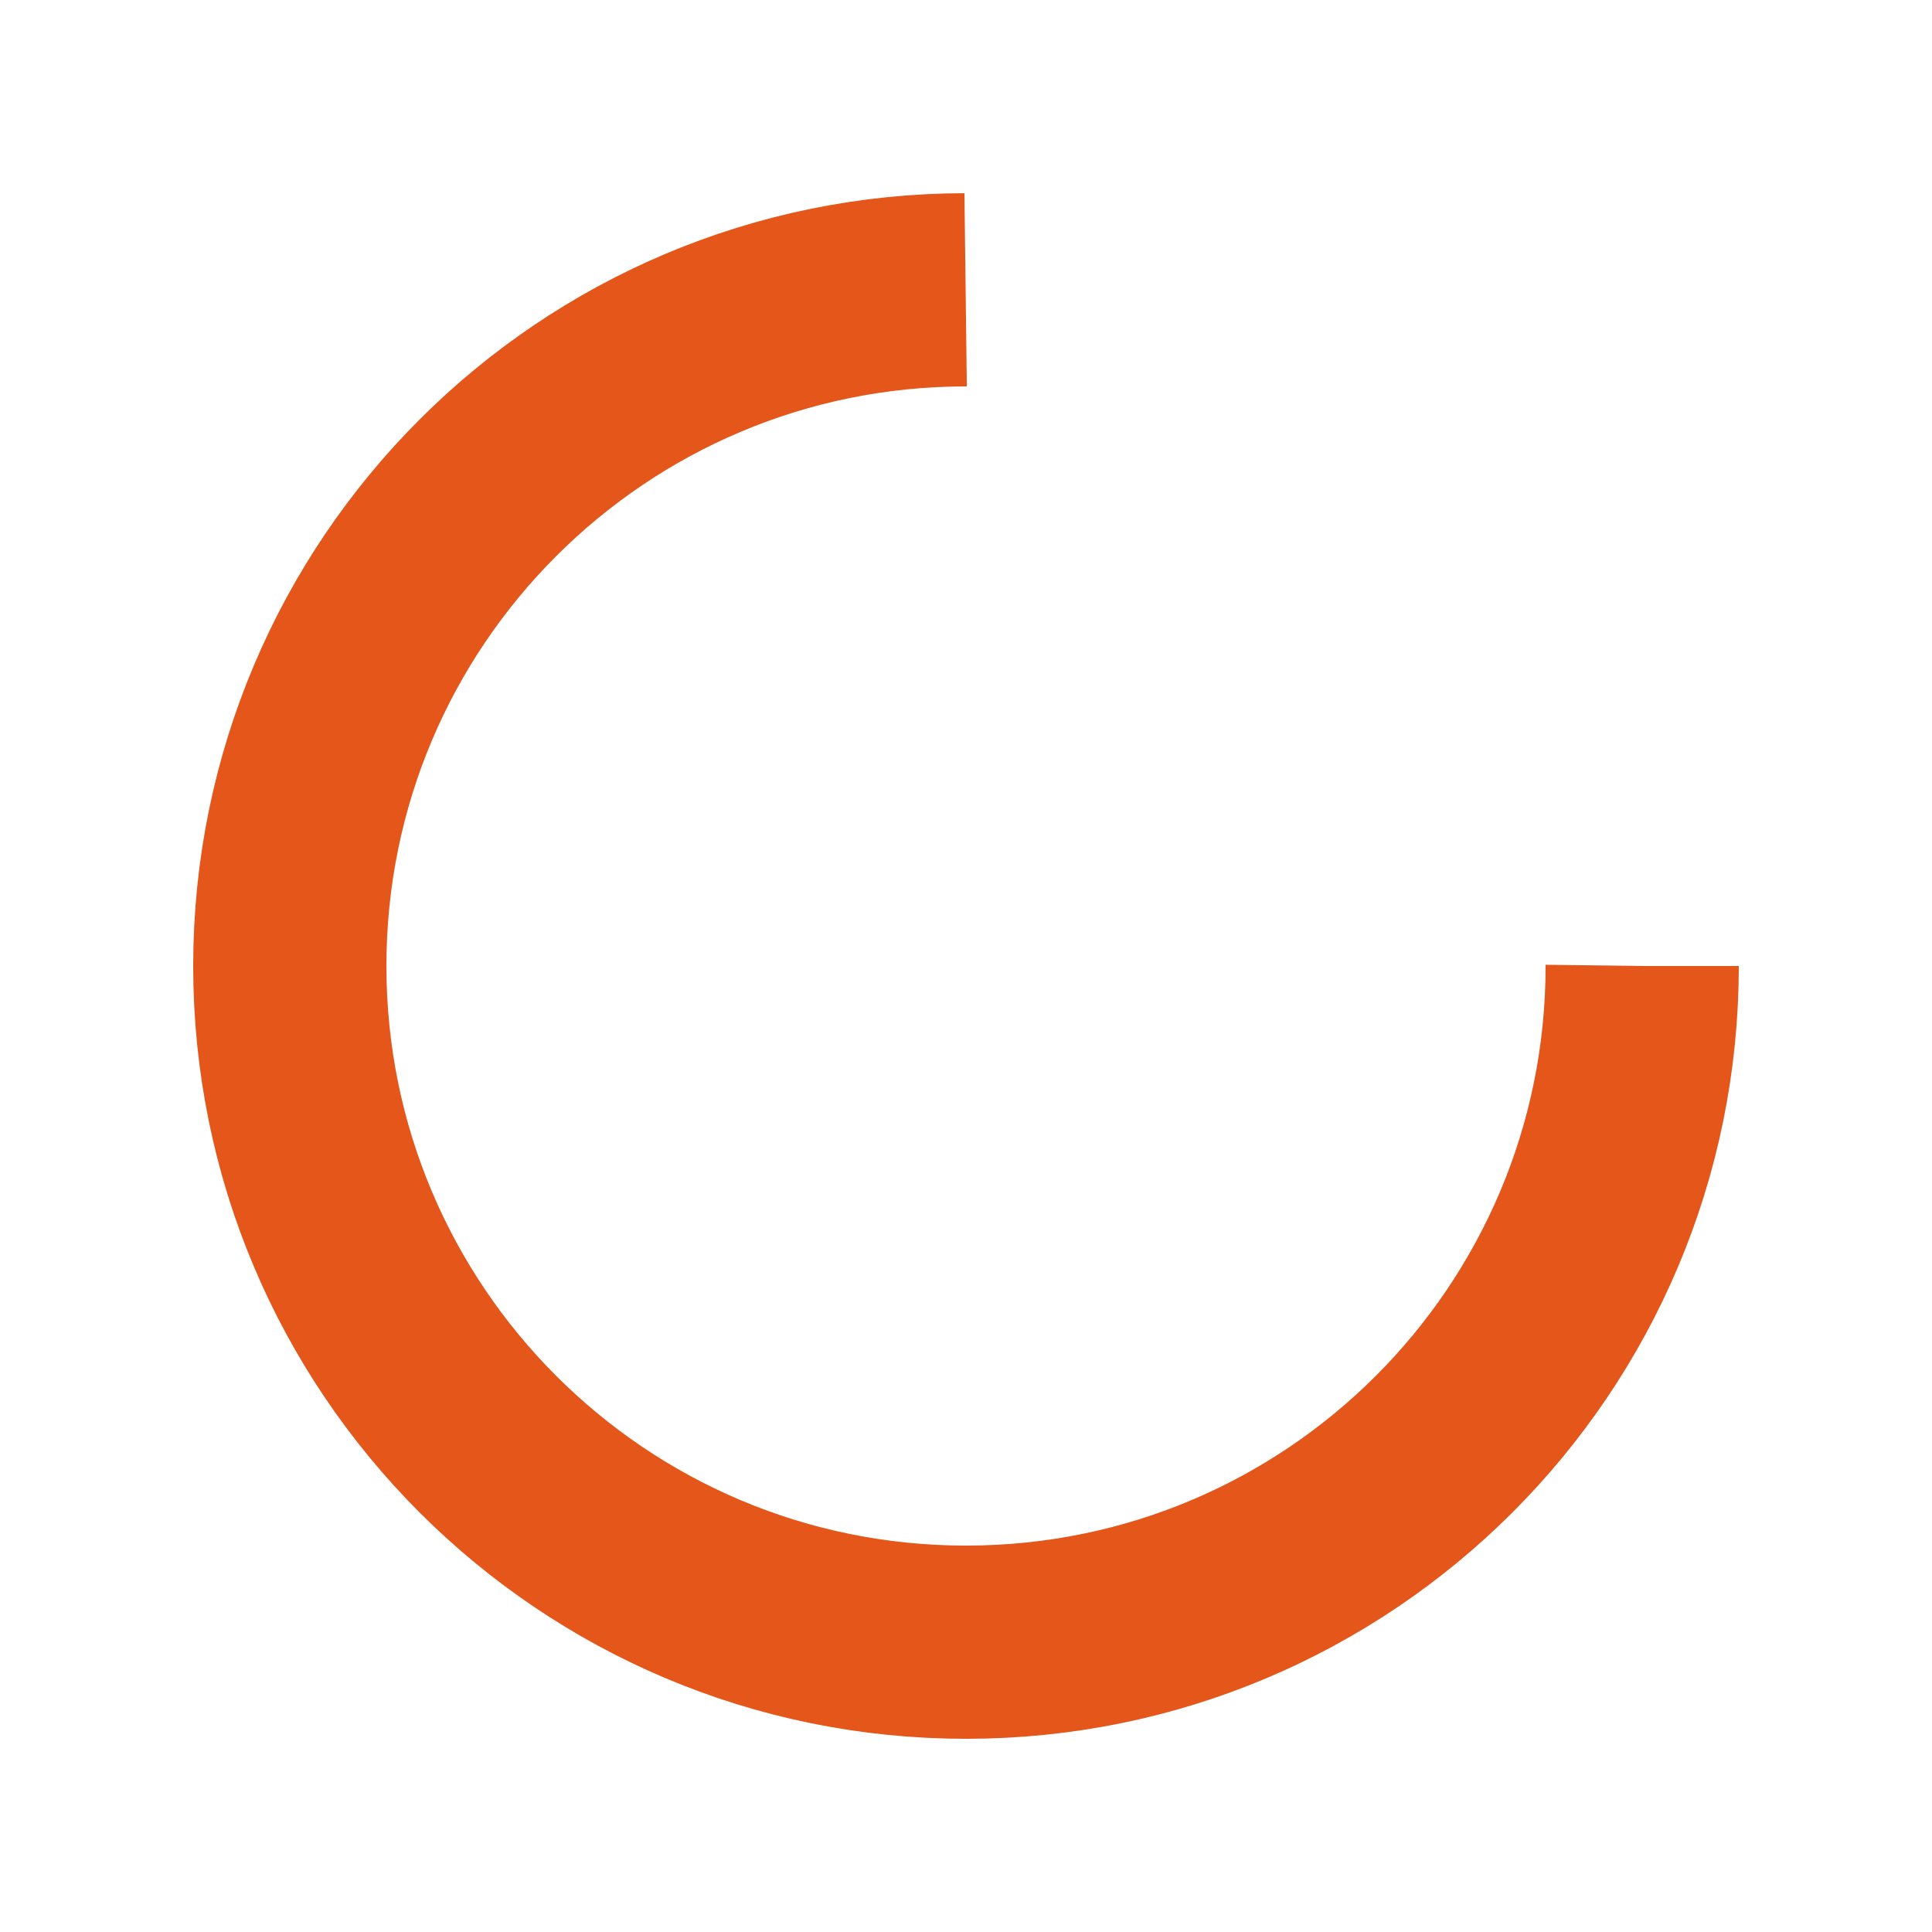
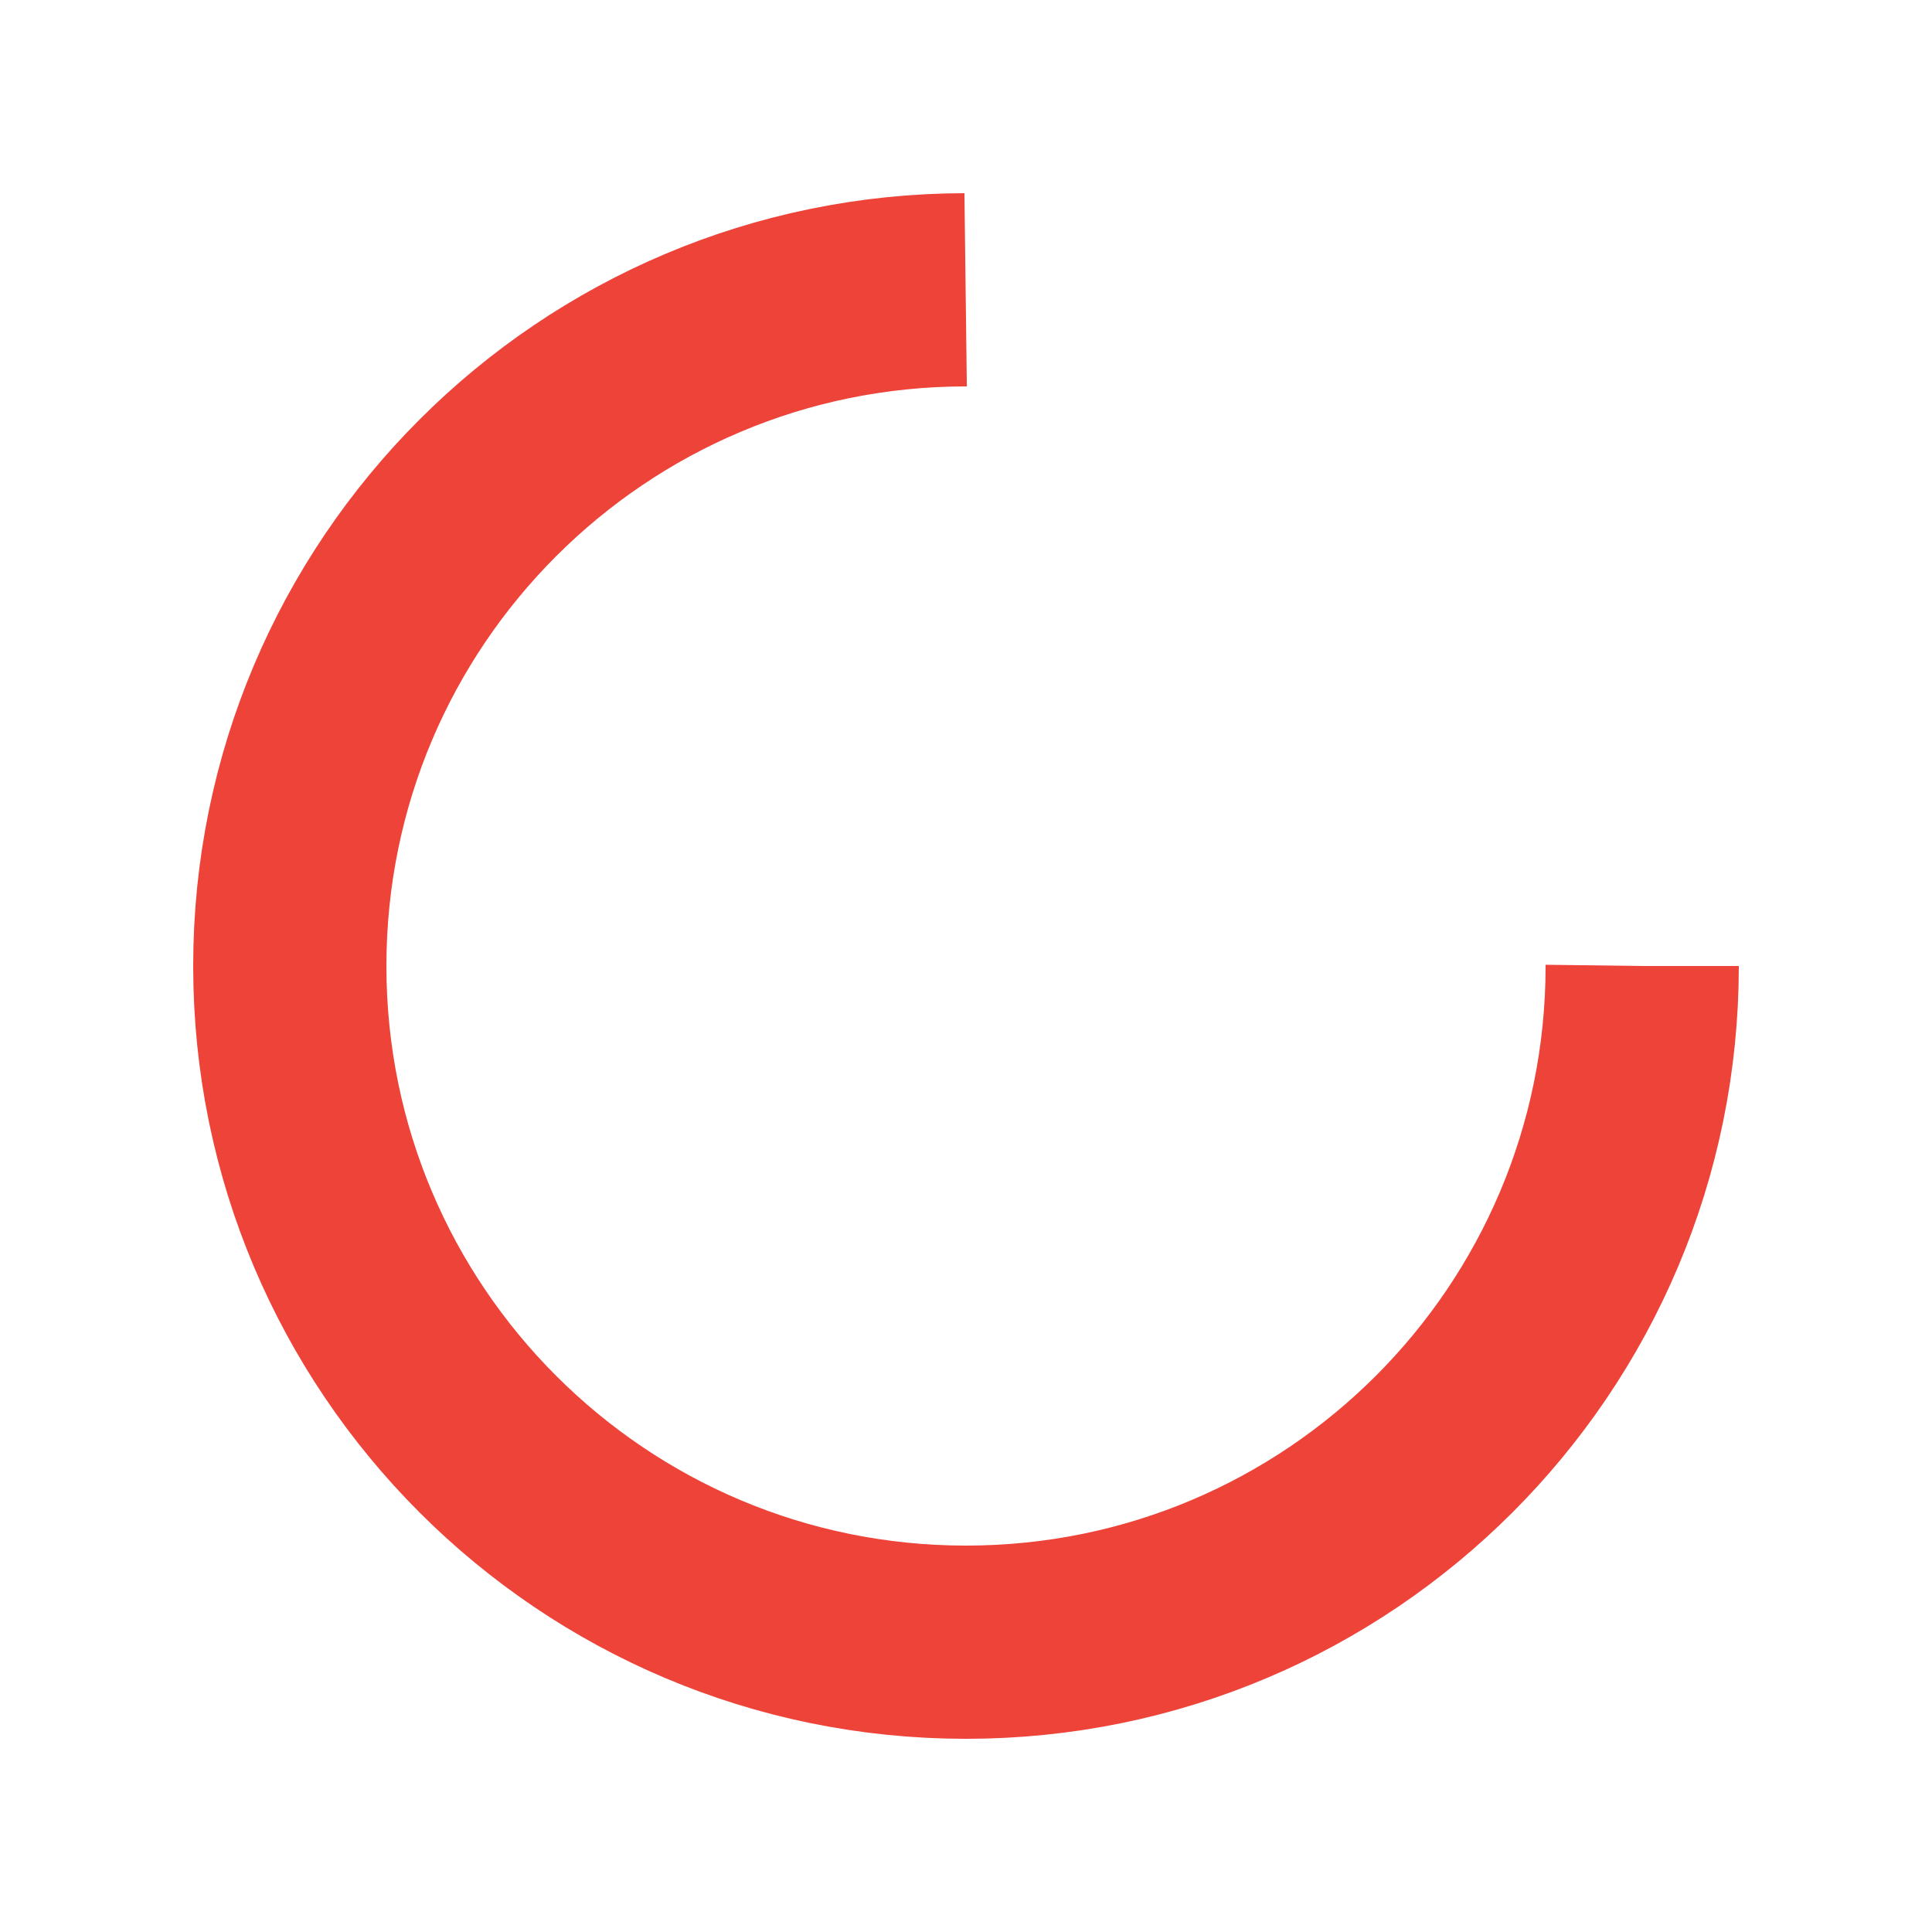
<svg xmlns="http://www.w3.org/2000/svg" style="margin: auto; display: block; shape-rendering: auto;" width="200px" height="200px" viewBox="0 0 100 100" preserveAspectRatio="xMidYMid">
-   <circle cx="50" cy="50" fill="none" stroke="#e5561a" stroke-width="10" r="35" stroke-dasharray="164.934 56.978">
+   <circle cx="50" cy="50" fill="none" stroke="#ee4338" stroke-width="10" r="35" stroke-dasharray="164.934 56.978">
    <animateTransform attributeName="transform" type="rotate" repeatCount="indefinite" dur="1s" values="0 50 50;360 50 50" keyTimes="0;1" />
  </circle>
</svg>
